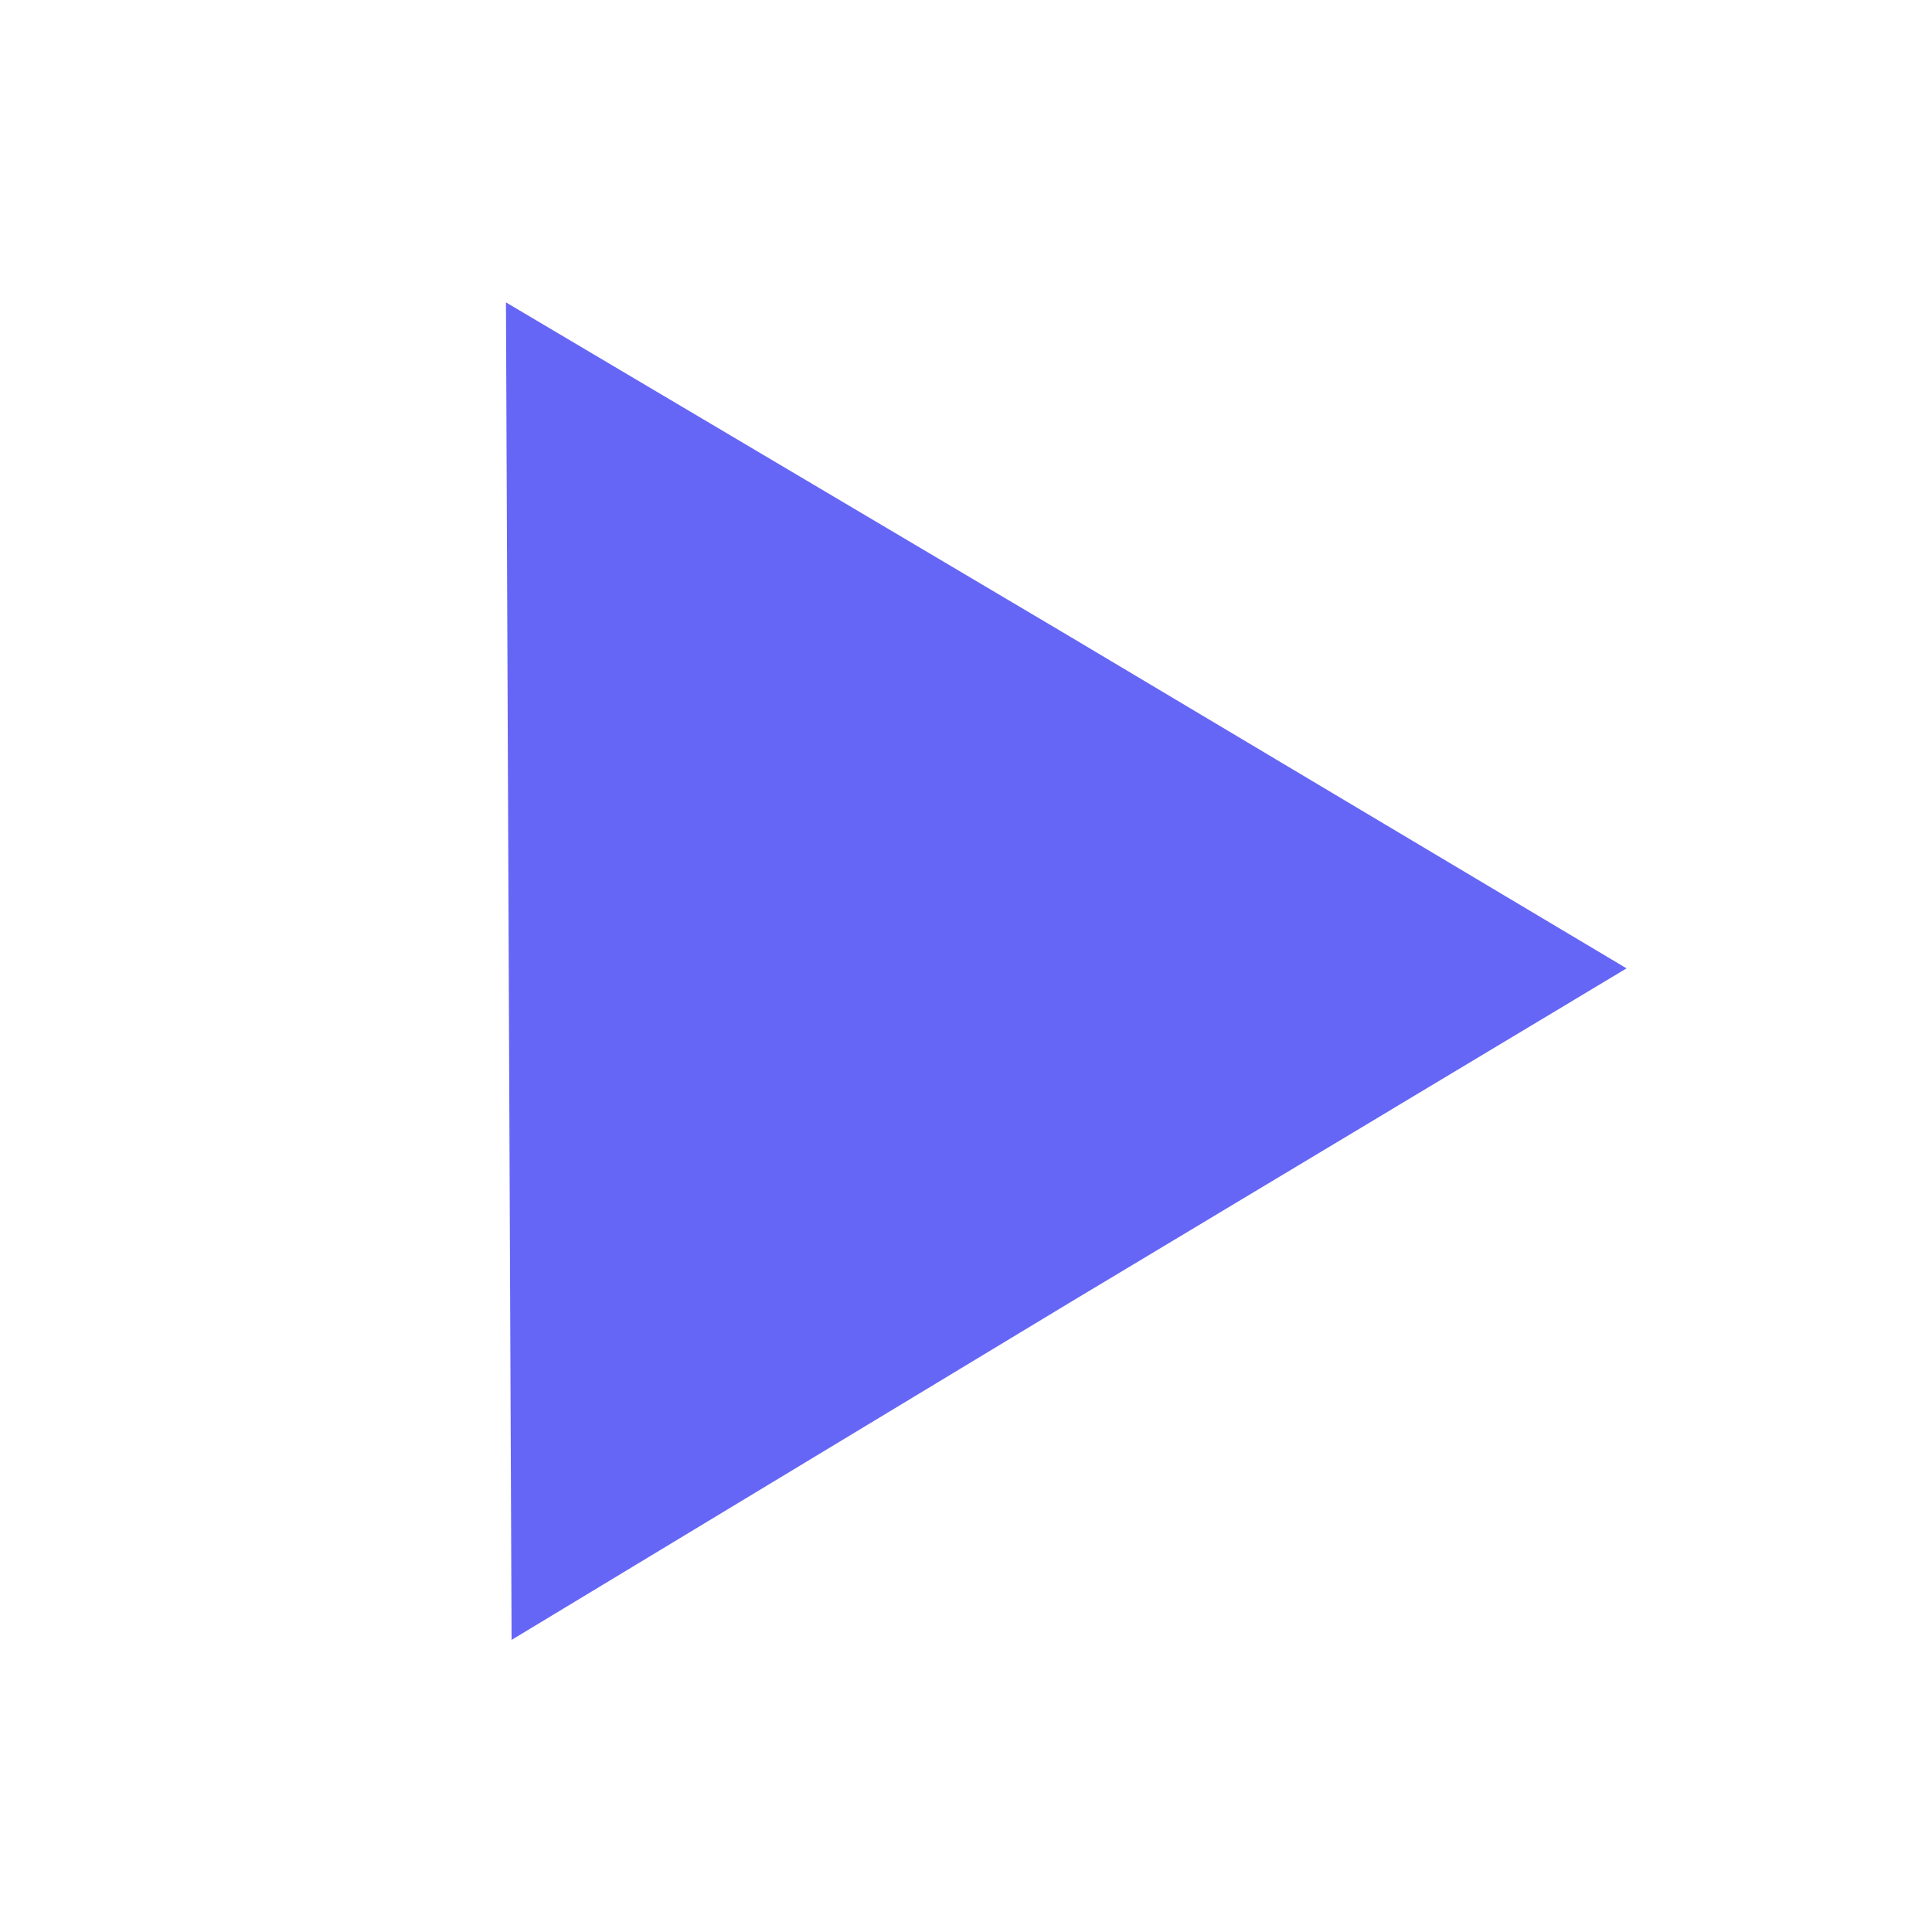
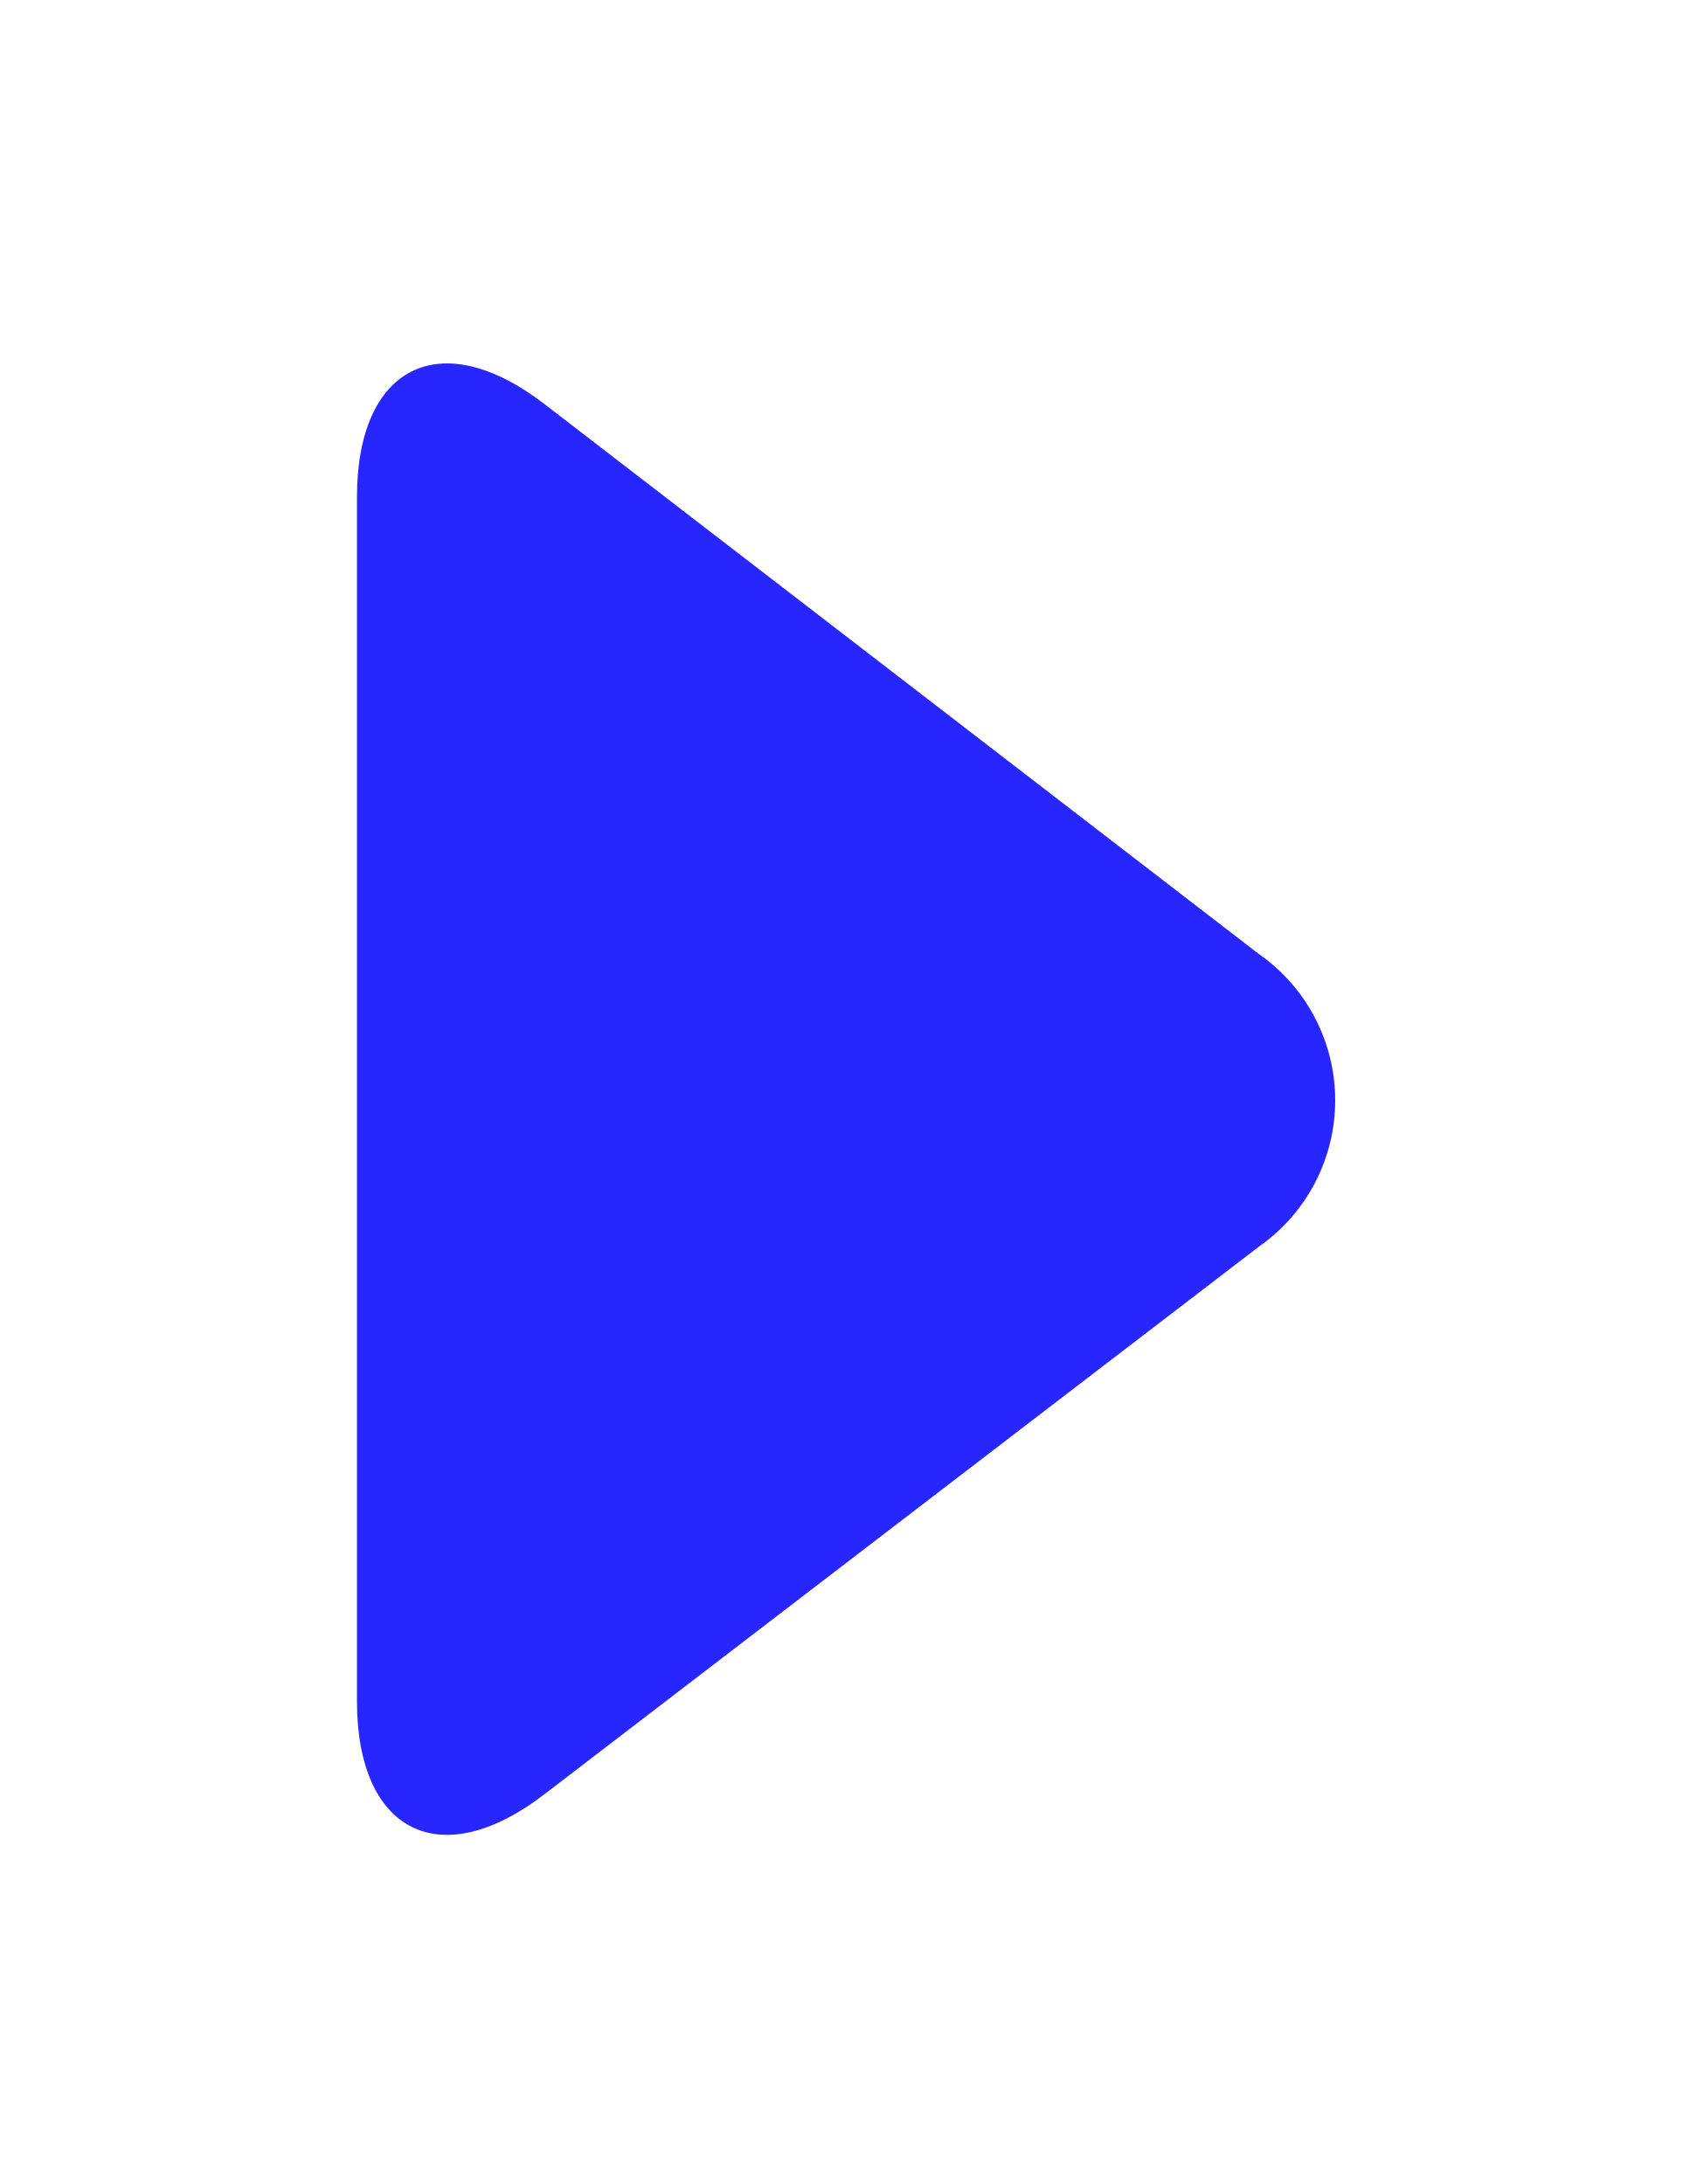
- <svg xmlns="http://www.w3.org/2000/svg" preserveAspectRatio="none" viewBox="0 0 15 15" version="1.1" id="svg1146">
-   <defs id="defs1150" />
-   <g stroke="#6666f6" pointer-events="none" id="g1144">
-     <path style="stroke-width:3;stroke-miterlimit:10" id="path1154" d="M 7.027,7.931 7.057,7.619 7.087,7.307 7.342,7.489 7.597,7.672 7.312,7.801 Z" transform="matrix(1.712703,-0.1784179,0.1722661,1.773865,-6.867068,-4.727223)" />
-   </g>
+ <svg xmlns="http://www.w3.org/2000/svg" id="svg1146" viewBox="0 0 7.07 9.18">
+   <defs>
+     <style>.cls-1{fill:#2726ff;}</style>
+   </defs>
+   <path class="cls-1" d="M5.47,5c0-.55.35-.73.79-.39l3,2.31a.75.75,0,0,1,0,1.23l-3,2.3c-.44.34-.79.16-.79-.39V5Z" transform="translate(-3.97 -2.91)" />
</svg>
